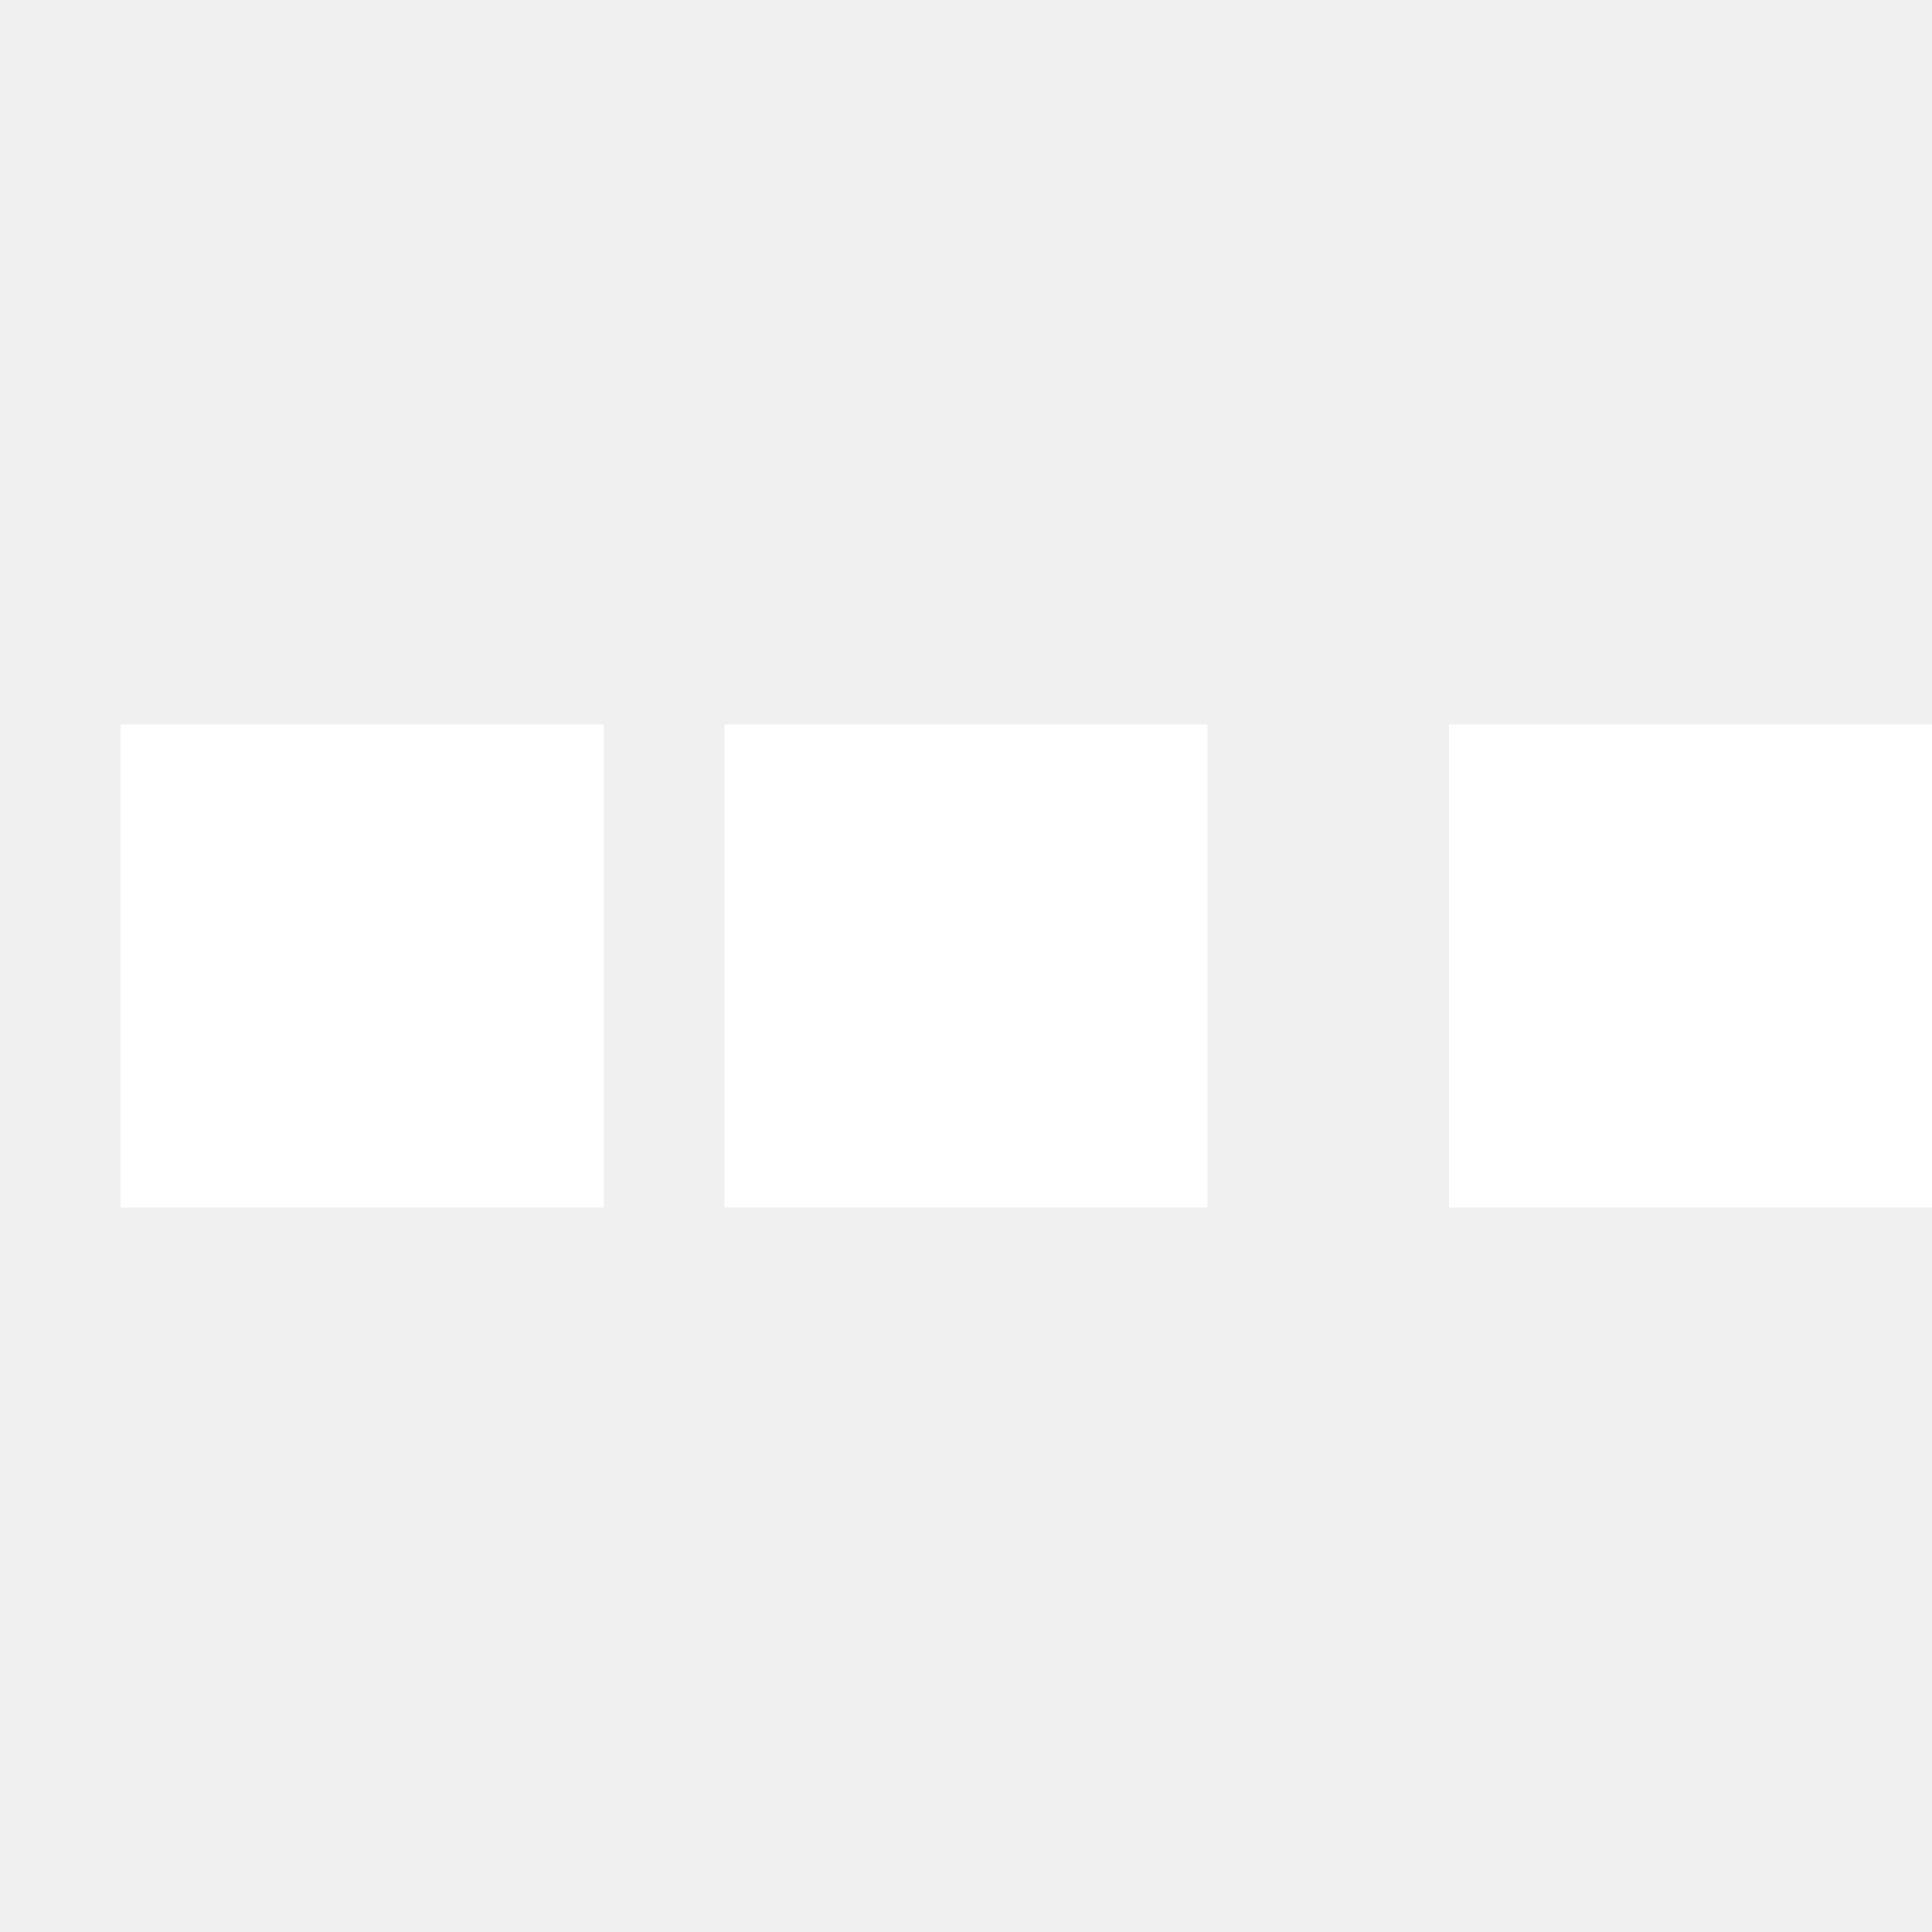
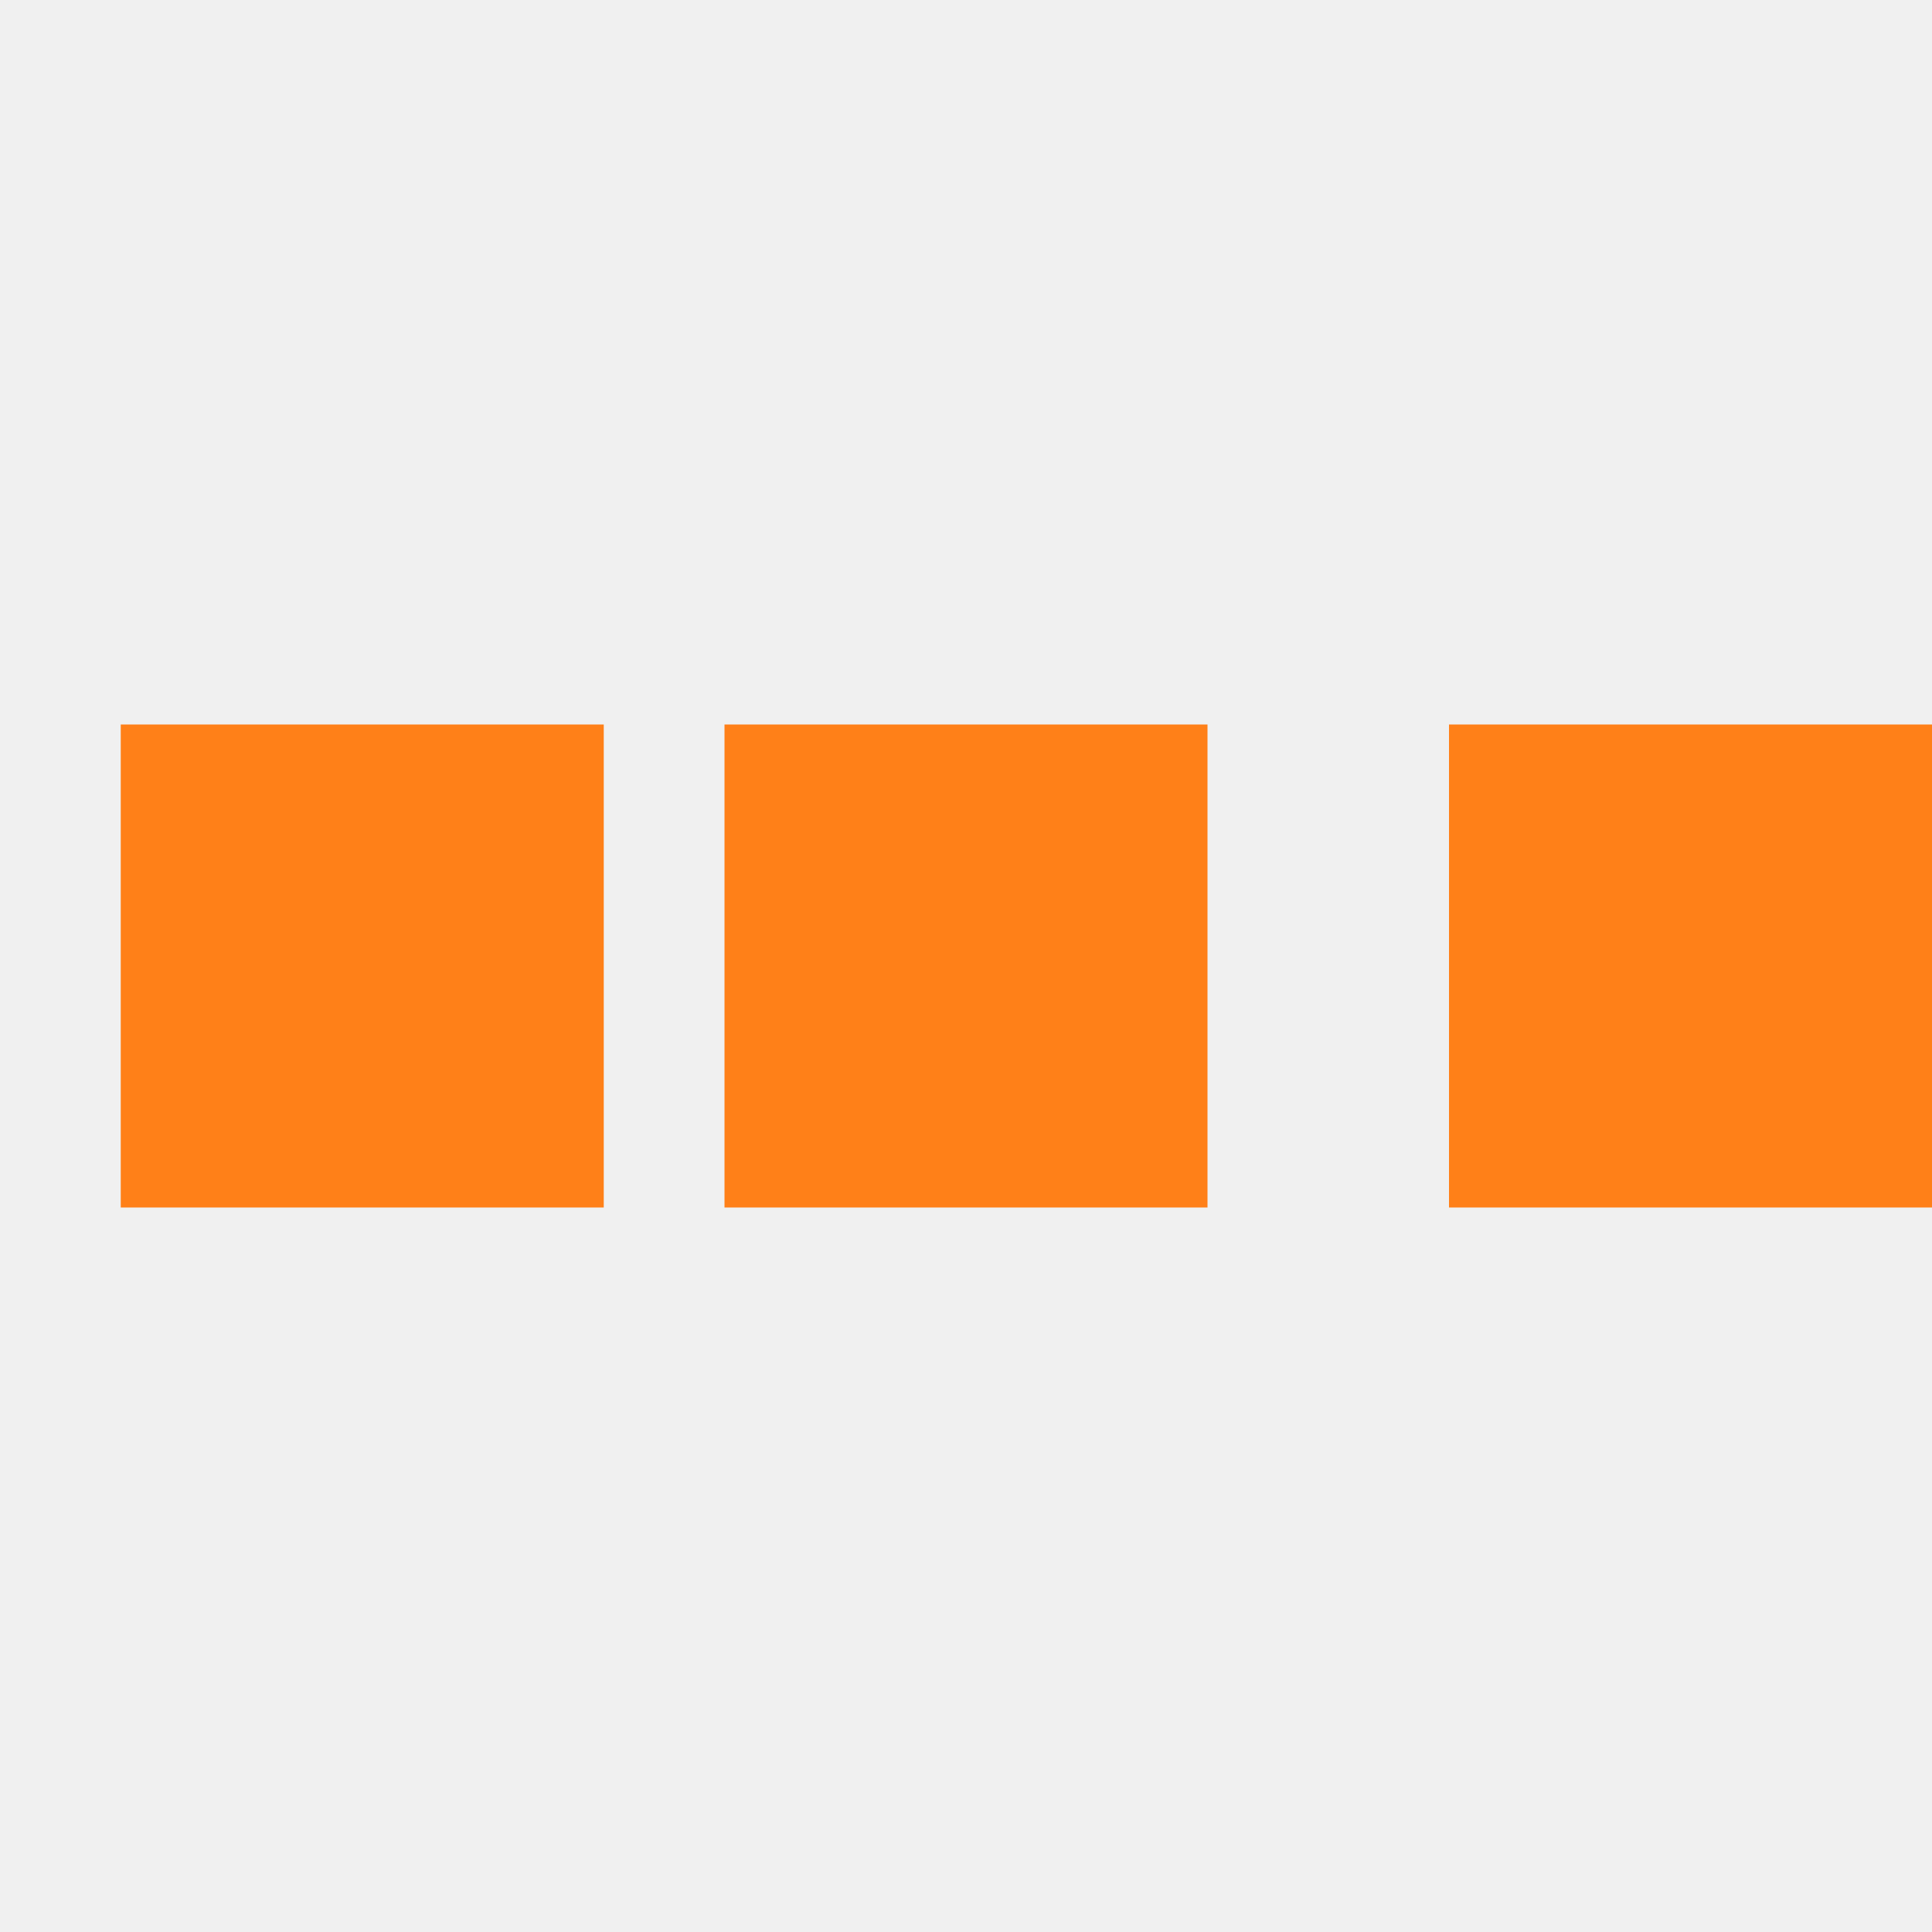
- <svg xmlns="http://www.w3.org/2000/svg" viewBox="0 0 32 32" width="32" height="32" fill="white">
+ <svg xmlns="http://www.w3.org/2000/svg" viewBox="0 0 32 32" width="32" height="32" fill="#FF8018">
  <path transform="translate(-8 0)" d="M0 12 V20 H8 V12z">
    <animateTransform attributeName="transform" type="translate" values="-8 0; 2 0; 2 0;" dur="0.8s" repeatCount="indefinite" begin="0" keytimes="0;.25;1" keySplines="0.2 0.2 0.4 0.8;0.2 0.6 0.4 0.8" calcMode="spline" />
  </path>
  <path transform="translate(2 0)" d="M0 12 V20 H8 V12z">
    <animateTransform attributeName="transform" type="translate" values="2 0; 12 0; 12 0;" dur="0.8s" repeatCount="indefinite" begin="0" keytimes="0;.35;1" keySplines="0.2 0.2 0.4 0.8;0.2 0.6 0.4 0.8" calcMode="spline" />
  </path>
  <path transform="translate(12 0)" d="M0 12 V20 H8 V12z">
    <animateTransform attributeName="transform" type="translate" values="12 0; 22 0; 22 0;" dur="0.8s" repeatCount="indefinite" begin="0" keytimes="0;.45;1" keySplines="0.2 0.2 0.4 0.8;0.2 0.6 0.4 0.8" calcMode="spline" />
  </path>
  <path transform="translate(24 0)" d="M0 12 V20 H8 V12z">
    <animateTransform attributeName="transform" type="translate" values="22 0; 32 0; 32 0;" dur="0.8s" repeatCount="indefinite" begin="0" keytimes="0;.55;1" keySplines="0.2 0.2 0.4 0.8;0.2 0.6 0.4 0.8" calcMode="spline" />
  </path>
</svg>
